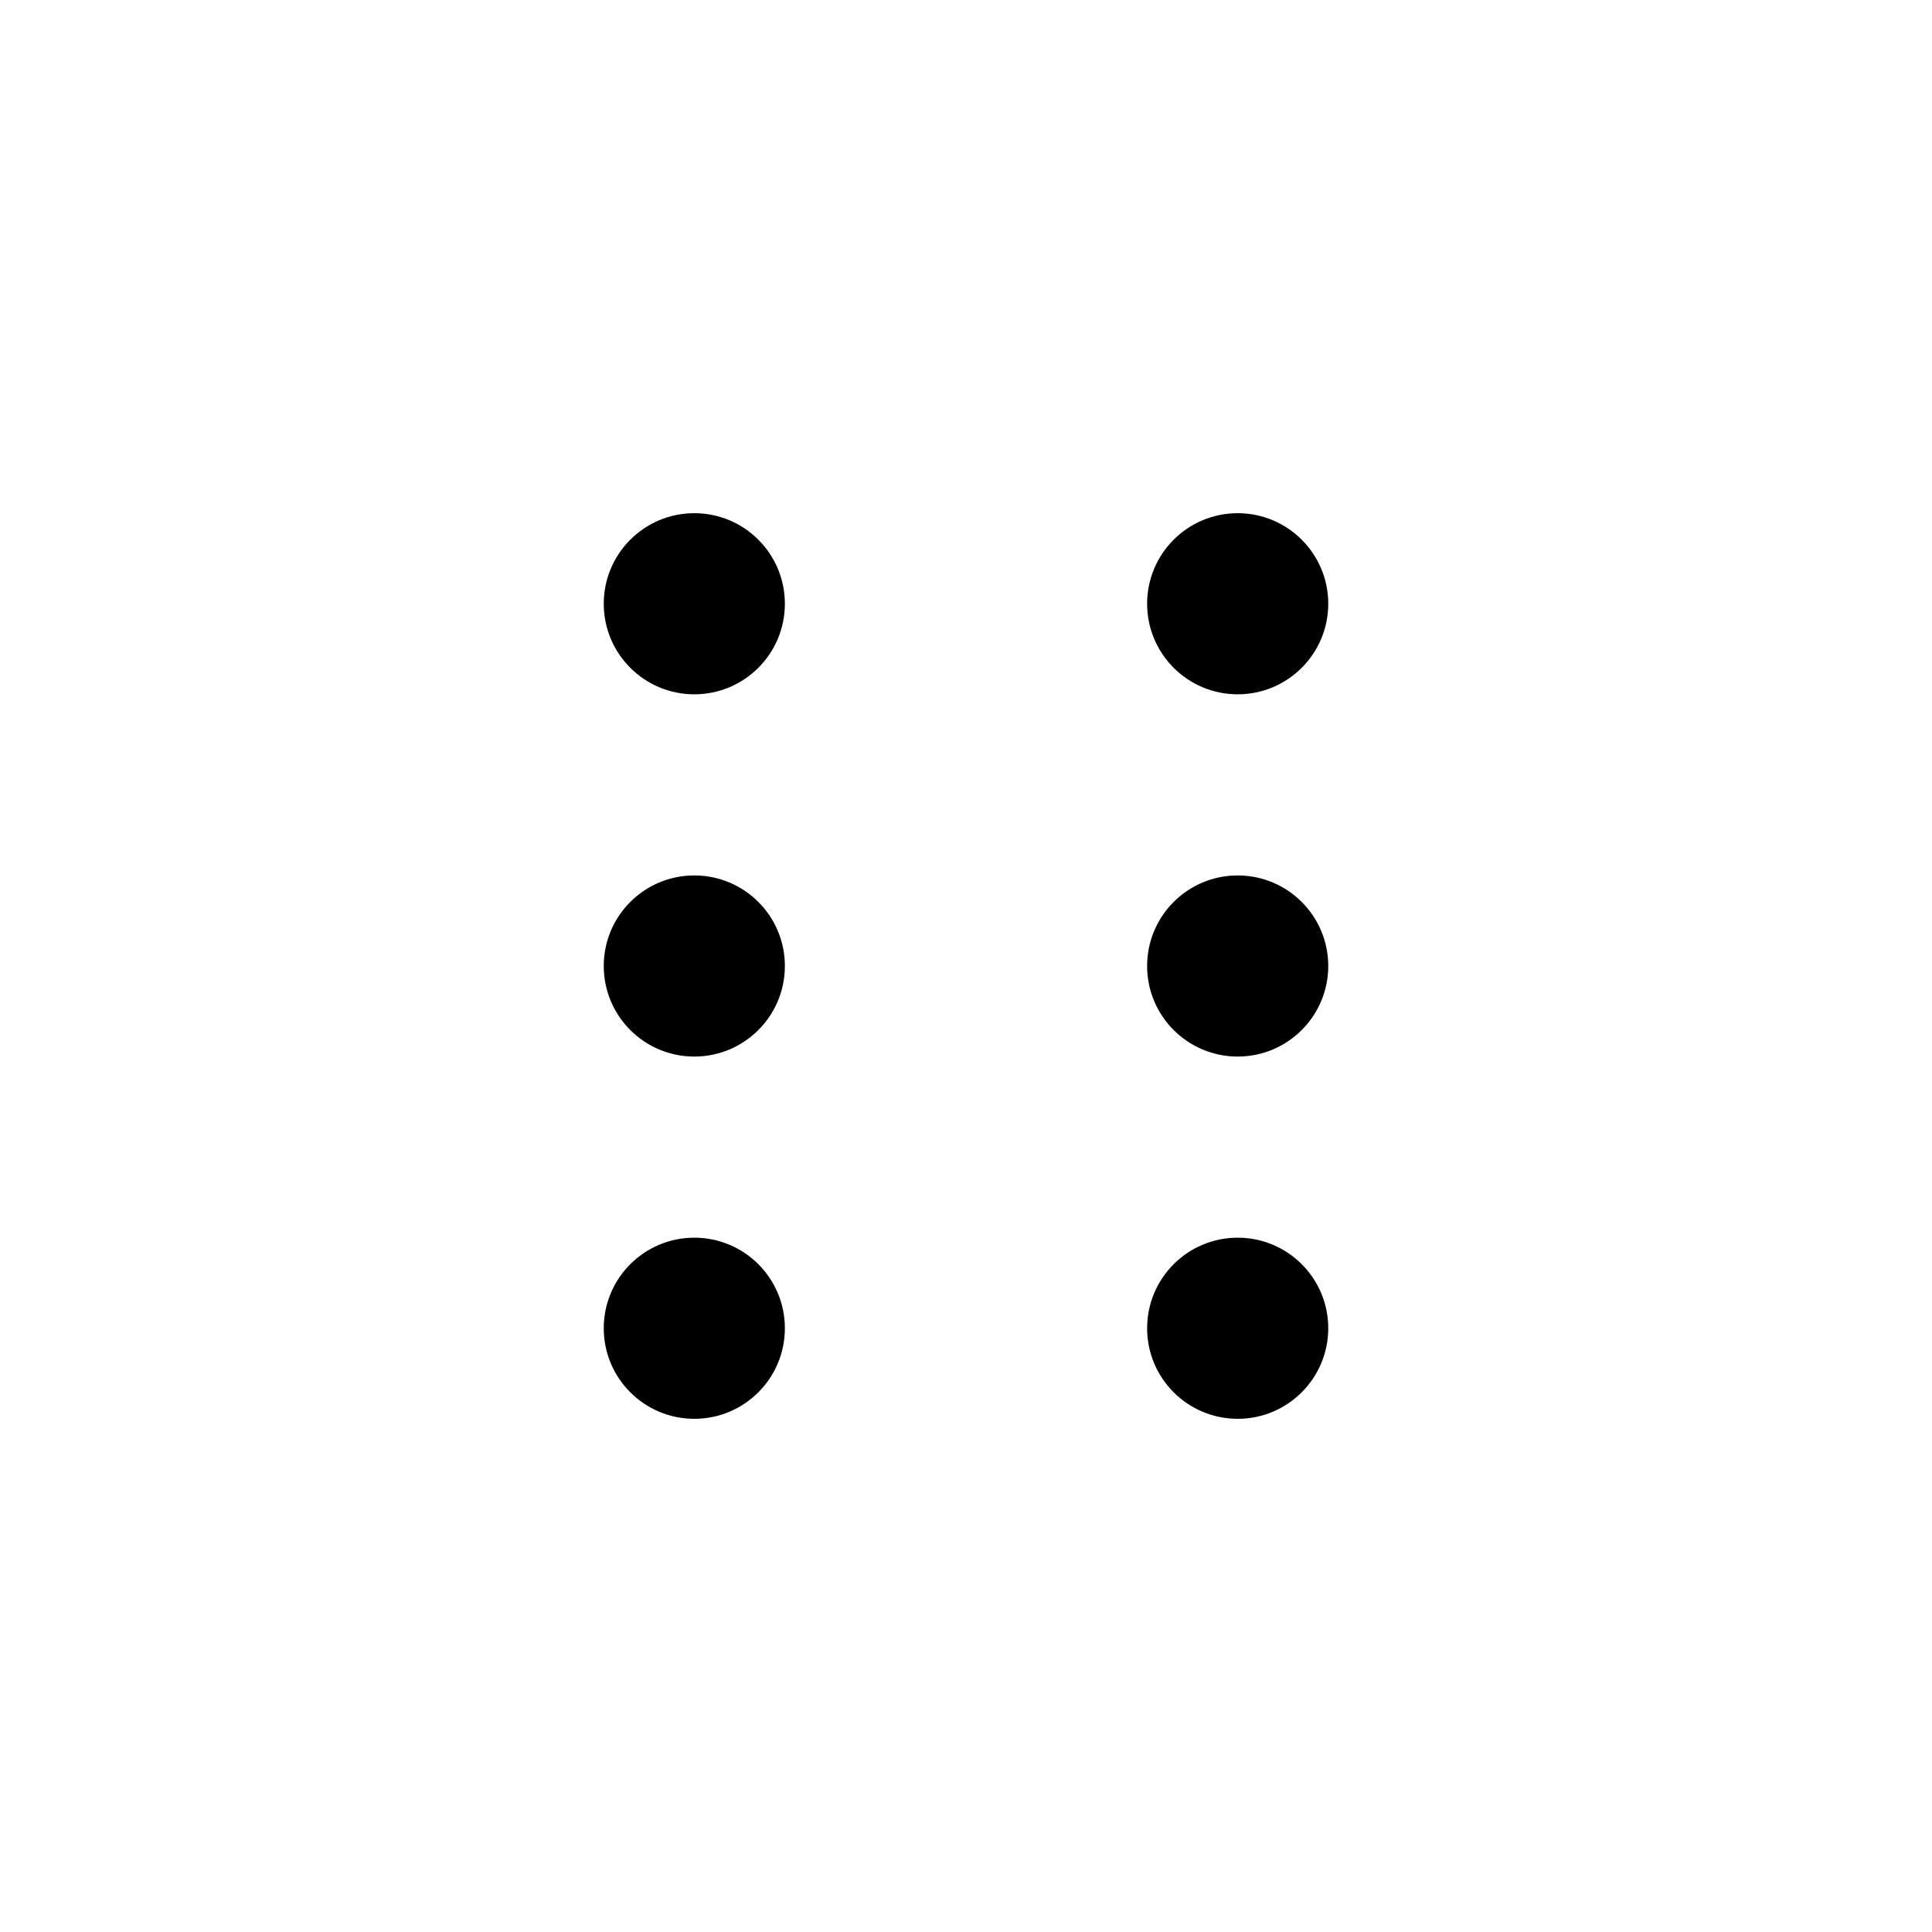
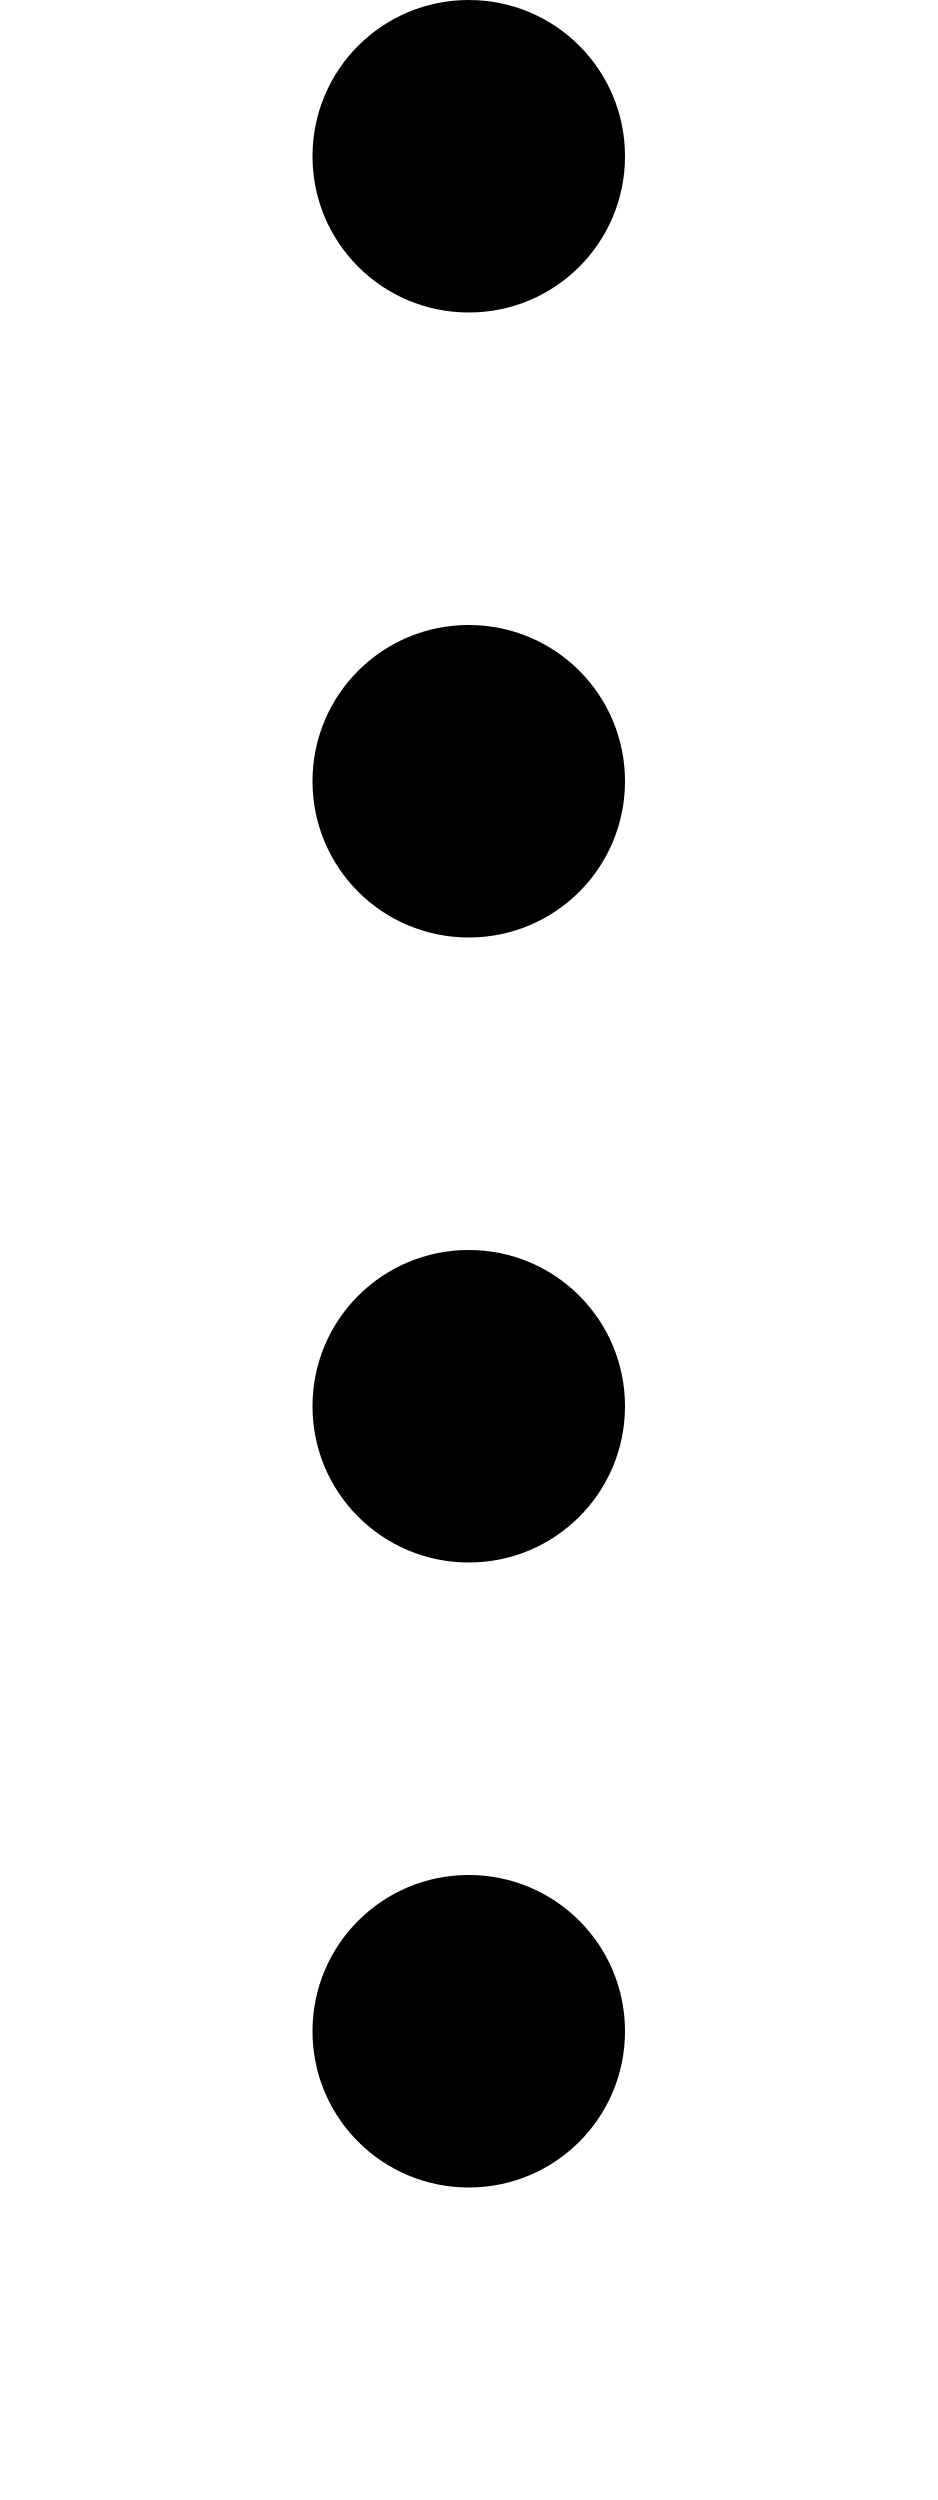
- <svg xmlns="http://www.w3.org/2000/svg" viewBox="0 0 256 256">
-   <circle cx="92" cy="80" r="12" />
-   <circle cx="164" cy="80" r="12" />
-   <circle cx="92" cy="128" r="12" />
-   <circle cx="164" cy="128" r="12" />
-   <circle cx="92" cy="176" r="12" />
-   <circle cx="164" cy="176" r="12" />
+ <svg xmlns="http://www.w3.org/2000/svg" viewBox="0 0 192 512">
+   <path fill="currentColor" d="M96 64c17.7 0 32-14.3 32-32s-14.3-32-32-32S64 14.3 64 32s14.3 32 32 32zm0 128c17.7 0 32-14.3 32-32s-14.3-32-32-32s-32 14.3-32 32s14.3 32 32 32zm0 128c17.7 0 32-14.3 32-32s-14.3-32-32-32s-32 14.3-32 32s14.3 32 32 32zm0 128c17.7 0 32-14.3 32-32s-14.3-32-32-32s-32 14.3-32 32s14.3 32 32 32z" />
</svg>
